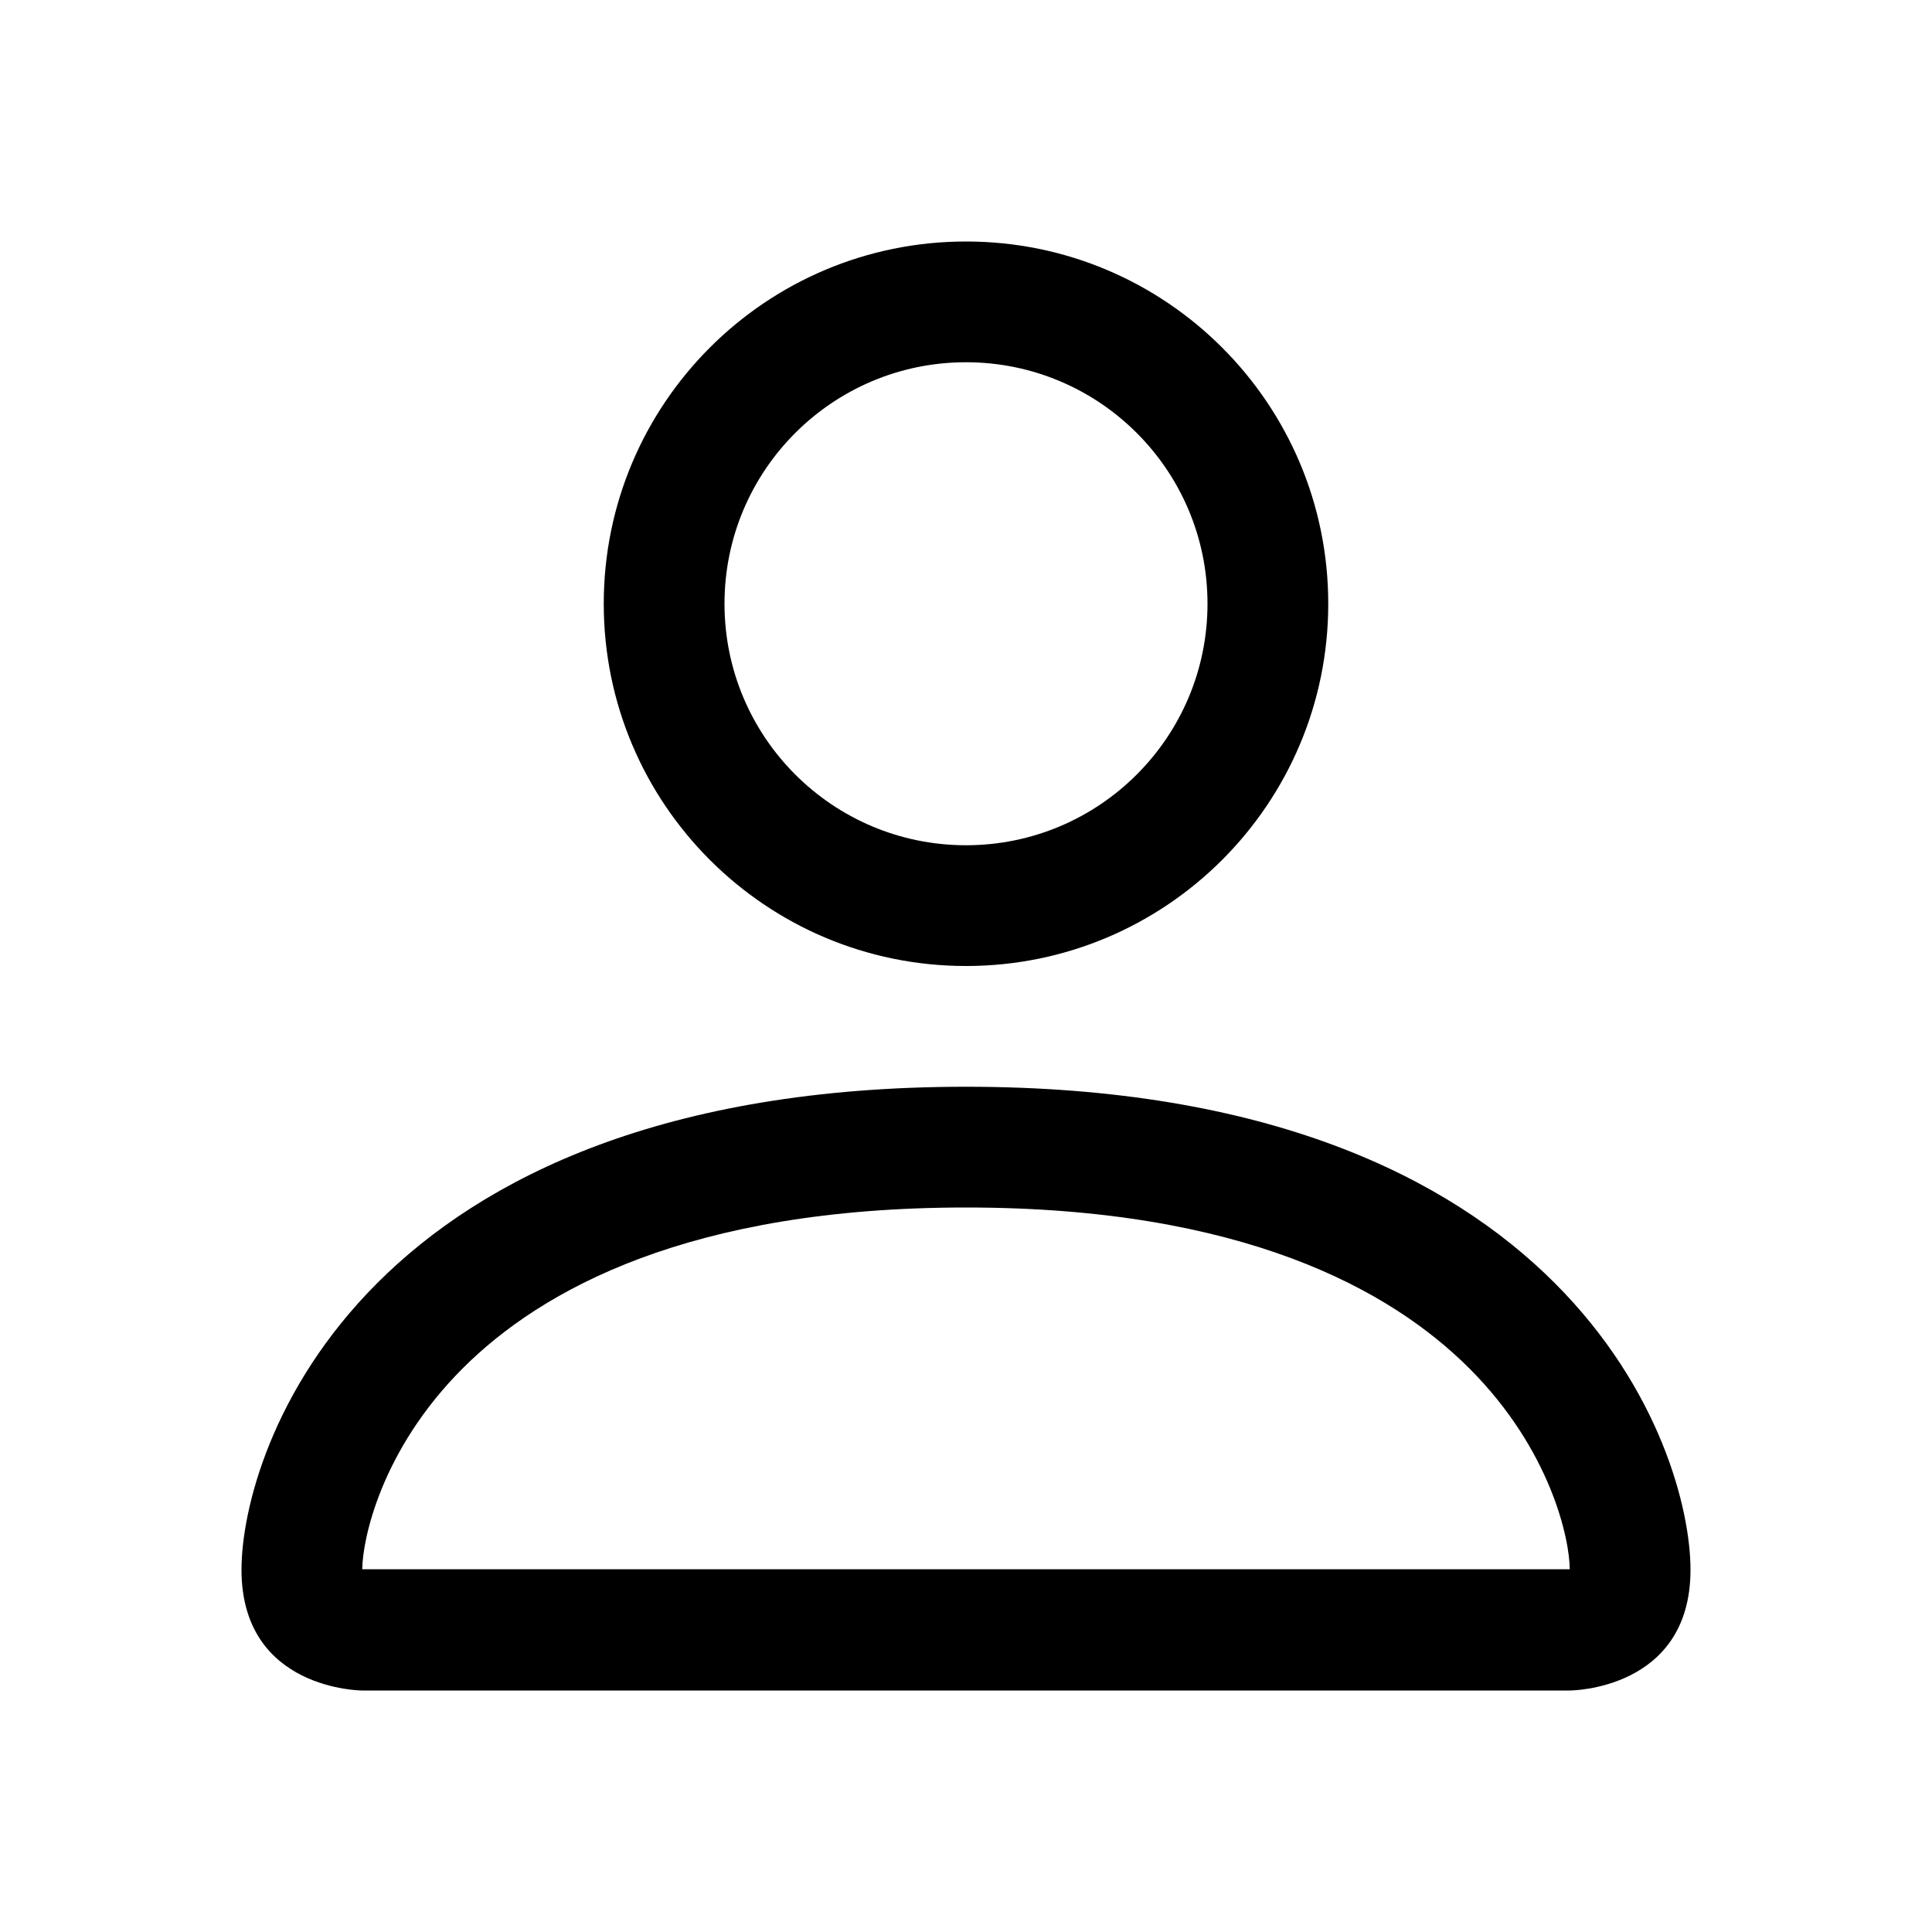
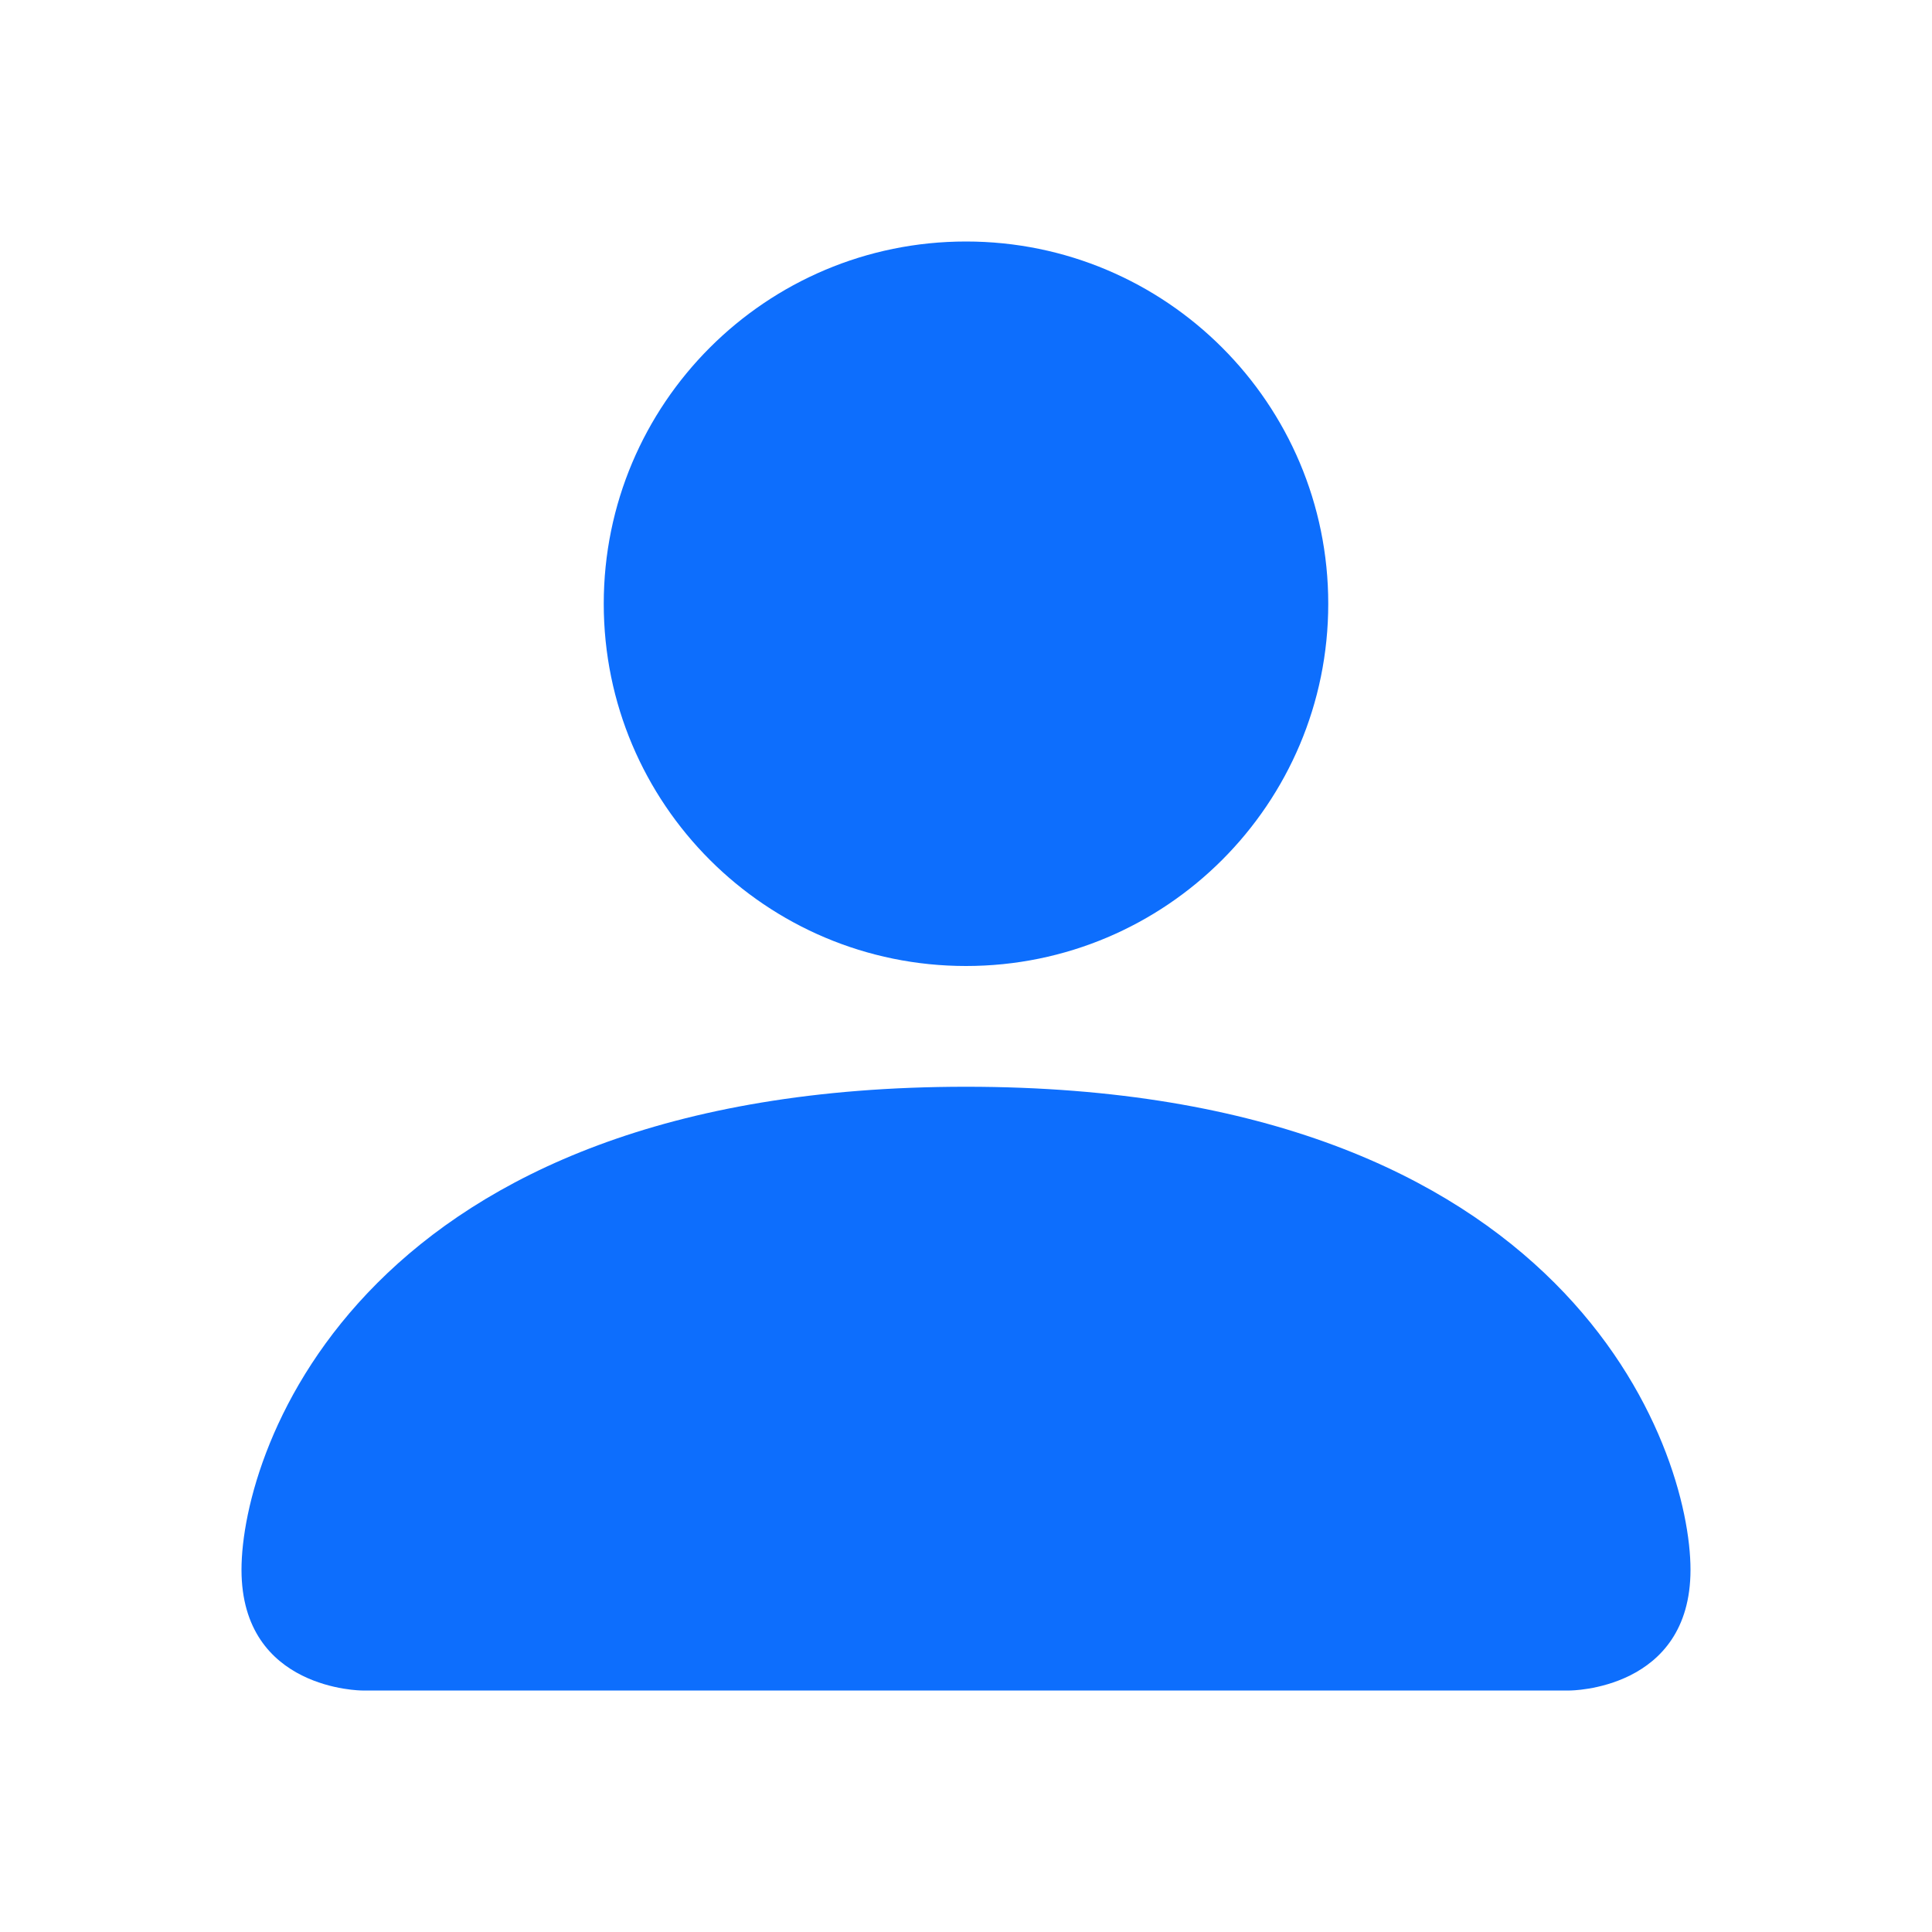
- <svg xmlns="http://www.w3.org/2000/svg" width="16" height="16" fill="currentColor" class="bi bi-person" viewBox="0 0 16 16">
-   <path d="M8 8a3 3 0 1 0 0-6 3 3 0 0 0 0 6zm2-3a2 2 0 1 1-4 0 2 2 0 0 1 4 0zm4 8c0 1-1 1-1 1H3s-1 0-1-1 1-4 6-4 6 3 6 4zm-1-.004c-.001-.246-.154-.986-.832-1.664C11.516 10.68 10.289 10 8 10c-2.29 0-3.516.68-4.168 1.332-.678.678-.83 1.418-.832 1.664h10z" />
+ <svg xmlns="http://www.w3.org/2000/svg" width="16" height="16" fill="#0d6efd" class="bi bi-person-fill" viewBox="0 0 16 16">
+   <path d="M3 14s-1 0-1-1 1-4 6-4 6 3 6 4-1 1-1 1H3zm5-6a3 3 0 1 0 0-6 3 3 0 0 0 0 6z" />
</svg>
